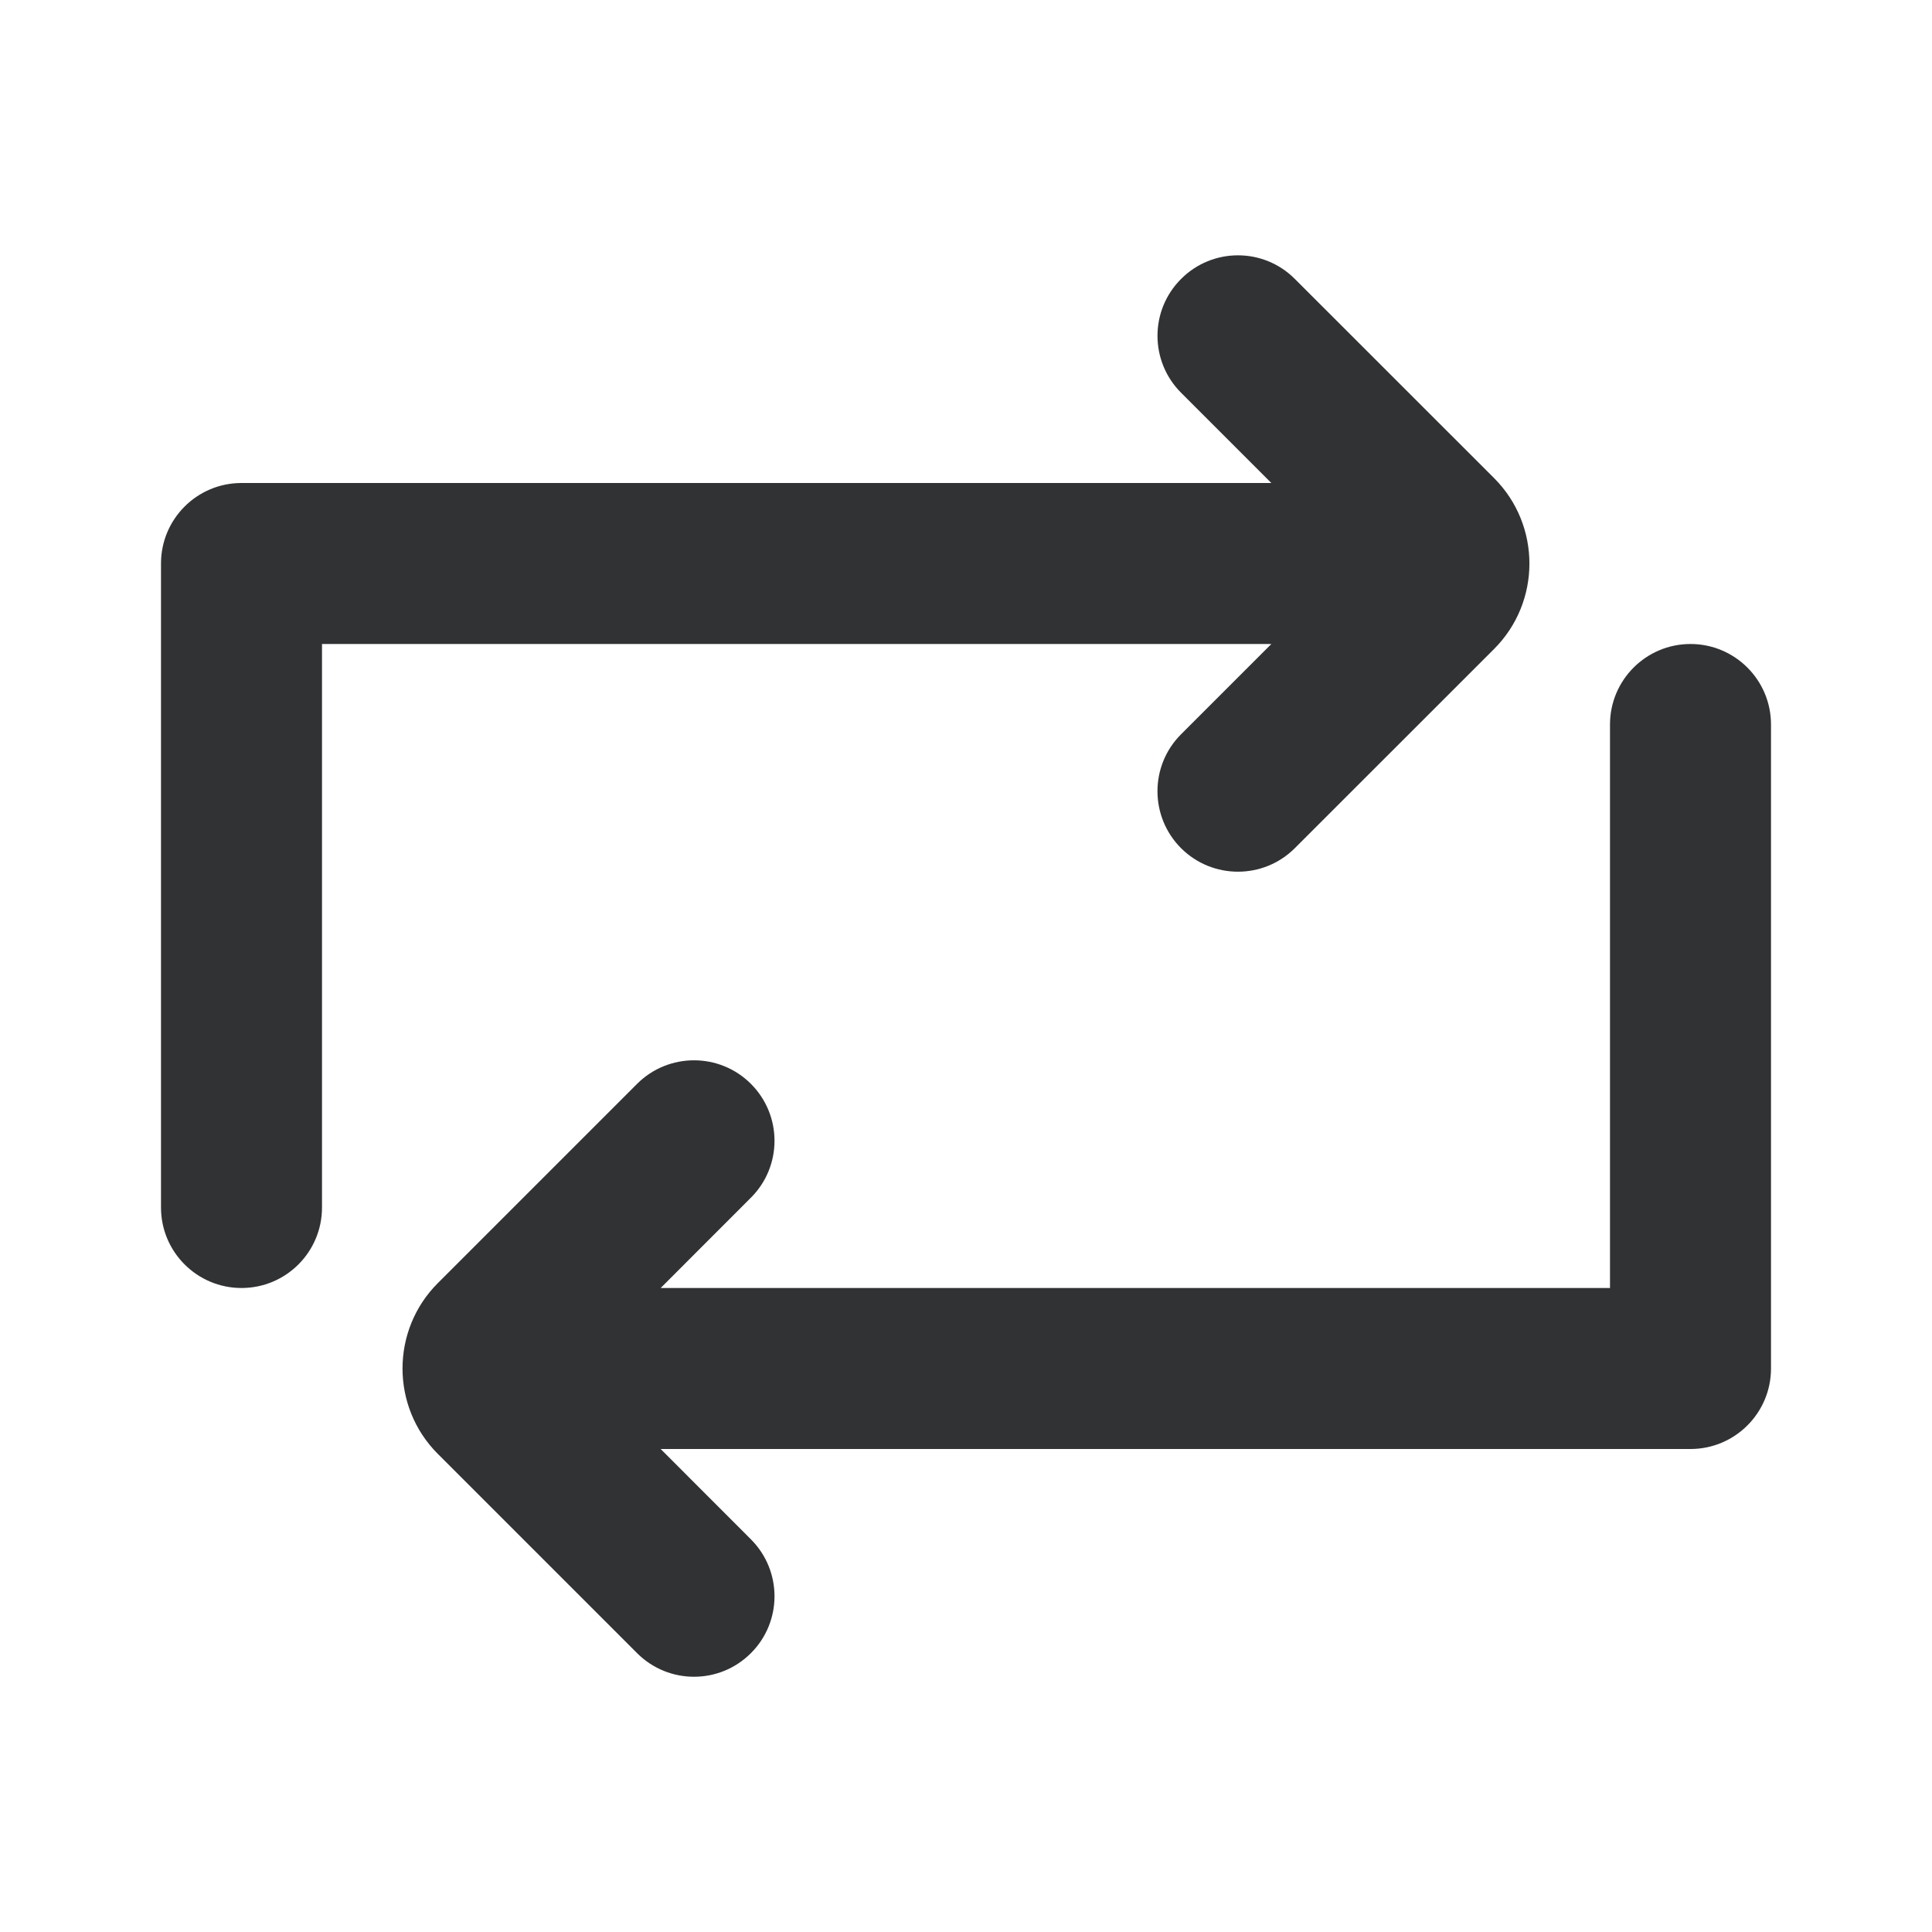
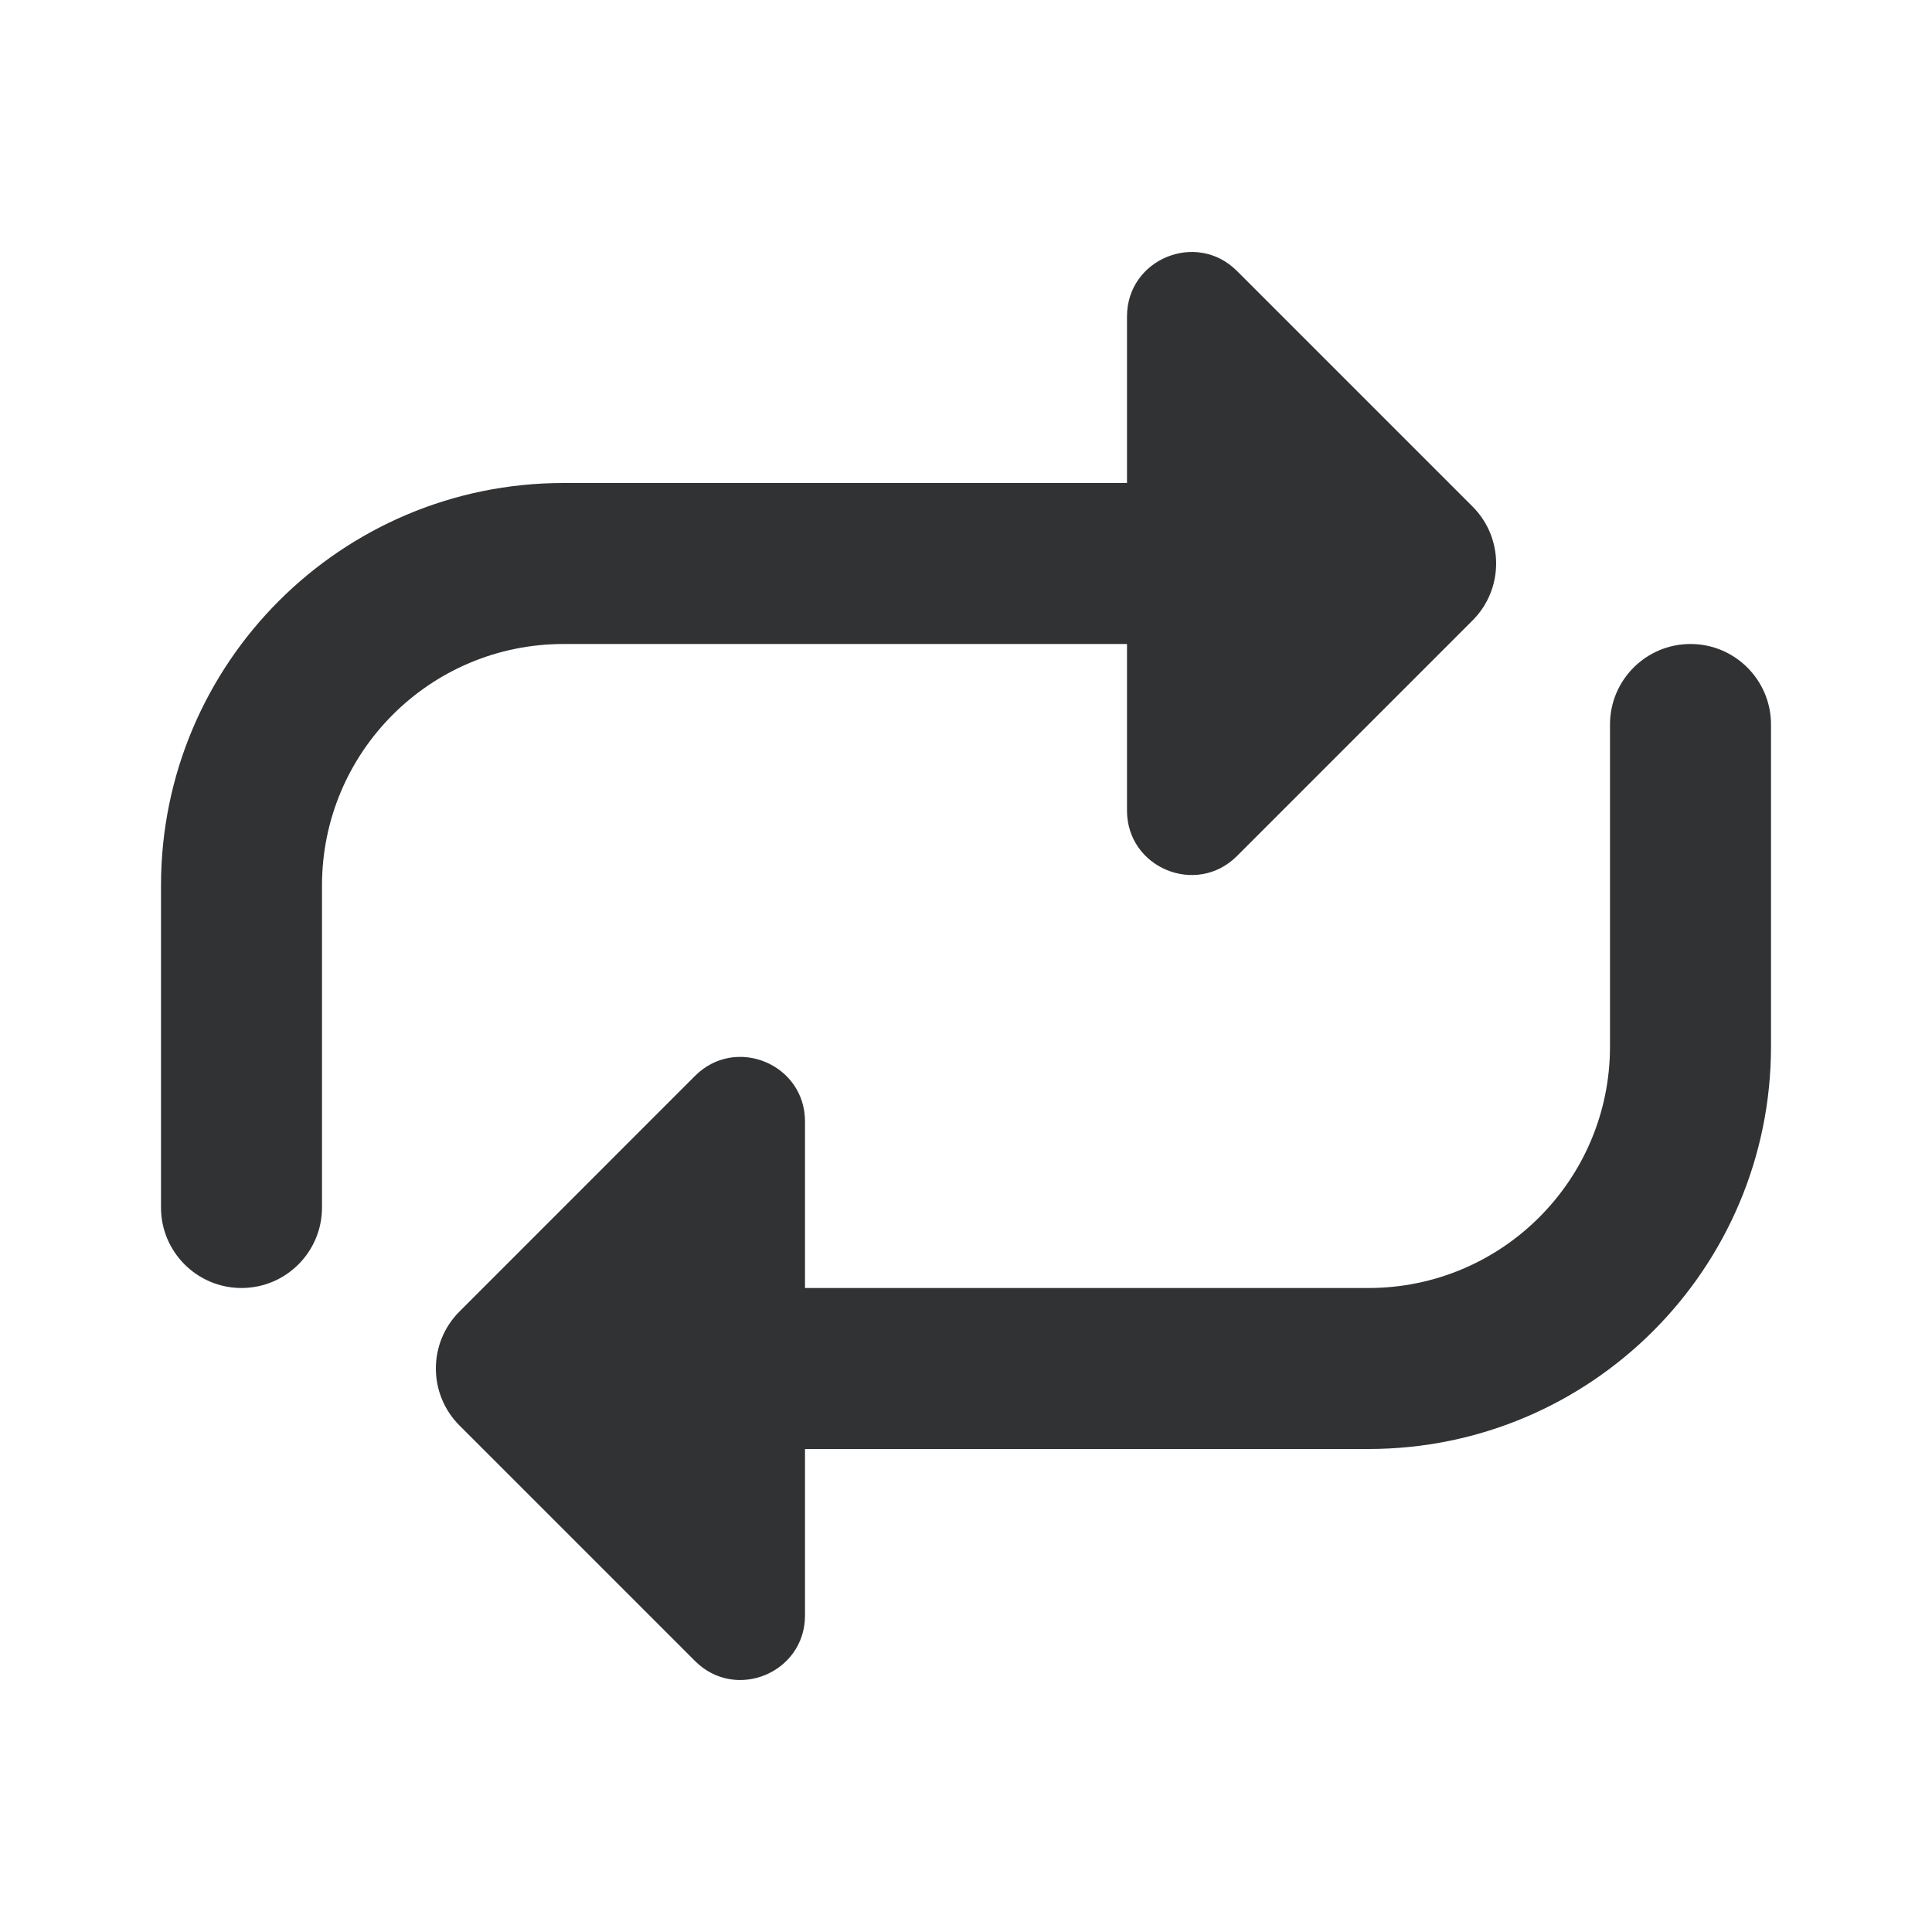
<svg xmlns="http://www.w3.org/2000/svg" width="24" height="24" viewBox="0 0 24 24" fill="none">
-   <path d="M14.671 10.536C14.281 10.145 14.281 9.512 14.671 9.122L15.793 8H4V15C4 15.552 3.553 16 3 16C2.448 16 2 15.552 2 15V7C2 6.448 2.447 6 3 6H15.793L14.672 4.879C14.281 4.488 14.281 3.855 14.672 3.465C15.062 3.074 15.695 3.074 16.085 3.465L18.561 5.94C19.145 6.525 19.145 7.476 18.561 8.061L16.085 10.536C15.695 10.926 15.062 10.926 14.671 10.536Z" fill="#313234" />
-   <path d="M20 9C20 8.448 20.448 8 21 8C21.552 8 22 8.448 22 9V17C22 17.552 21.552 18 21 18H8.207L9.328 19.122C9.719 19.513 9.719 20.146 9.328 20.536C8.938 20.927 8.305 20.927 7.914 20.536L5.439 18.061C4.854 17.476 4.854 16.524 5.439 15.939L7.914 13.464C8.305 13.074 8.938 13.074 9.328 13.464C9.719 13.855 9.719 14.488 9.328 14.878L8.207 16H20V9Z" fill="#313234" />
+   <path d="M14 3.931V6H7C4.239 6 2 8.239 2 11V15C2 15.552 2.448 16 3 16C3.552 16 4 15.552 4 15V11C4 9.343 5.343 8 7 8H14V10.069C14 10.781 14.862 11.138 15.366 10.634L18.293 7.707C18.683 7.317 18.683 6.683 18.293 6.293L15.366 3.366C14.862 2.862 14 3.219 14 3.931Z" fill="#313234" />
+   <path d="M10 16V13.931C10 13.218 9.138 12.861 8.634 13.365L5.707 16.293C5.317 16.683 5.317 17.316 5.707 17.707L8.634 20.634C9.138 21.138 10 20.781 10 20.068V18H17C19.761 18 22 15.761 22 13V9C22 8.448 21.552 8 21 8C20.448 8 20 8.448 20 9V13C20 14.657 18.657 16 17 16H10Z" fill="#313234" />
</svg>
